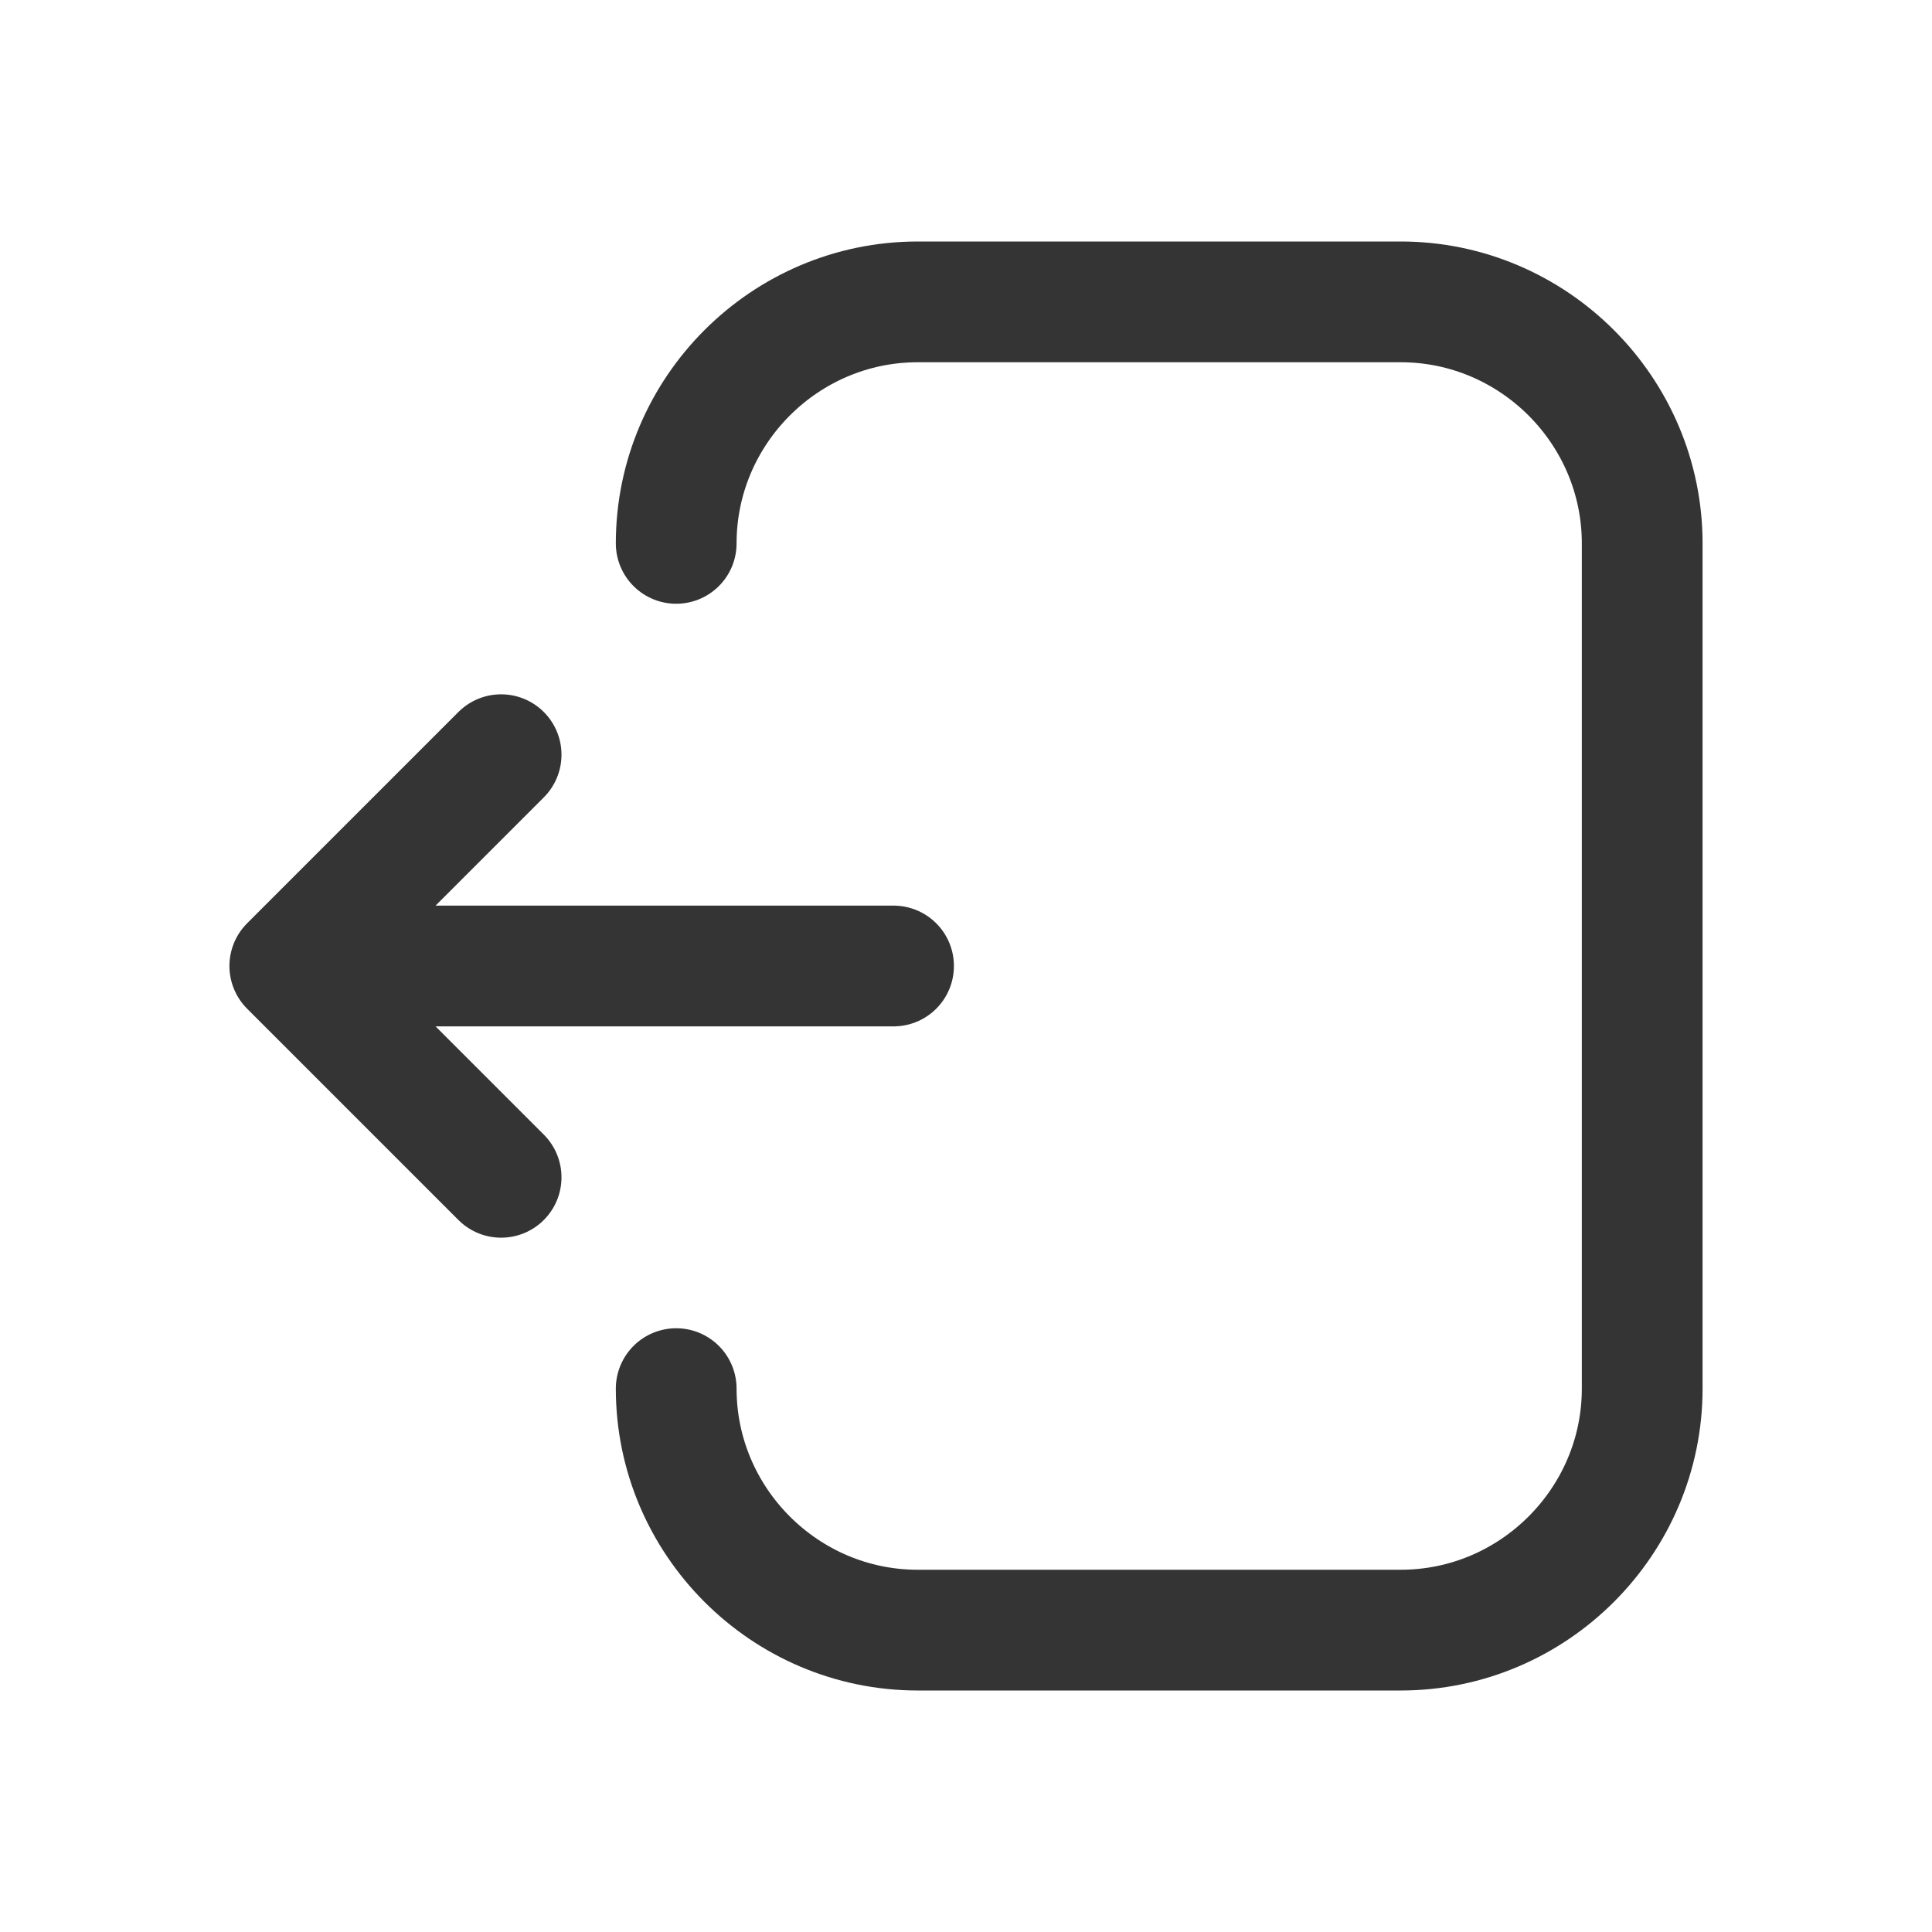
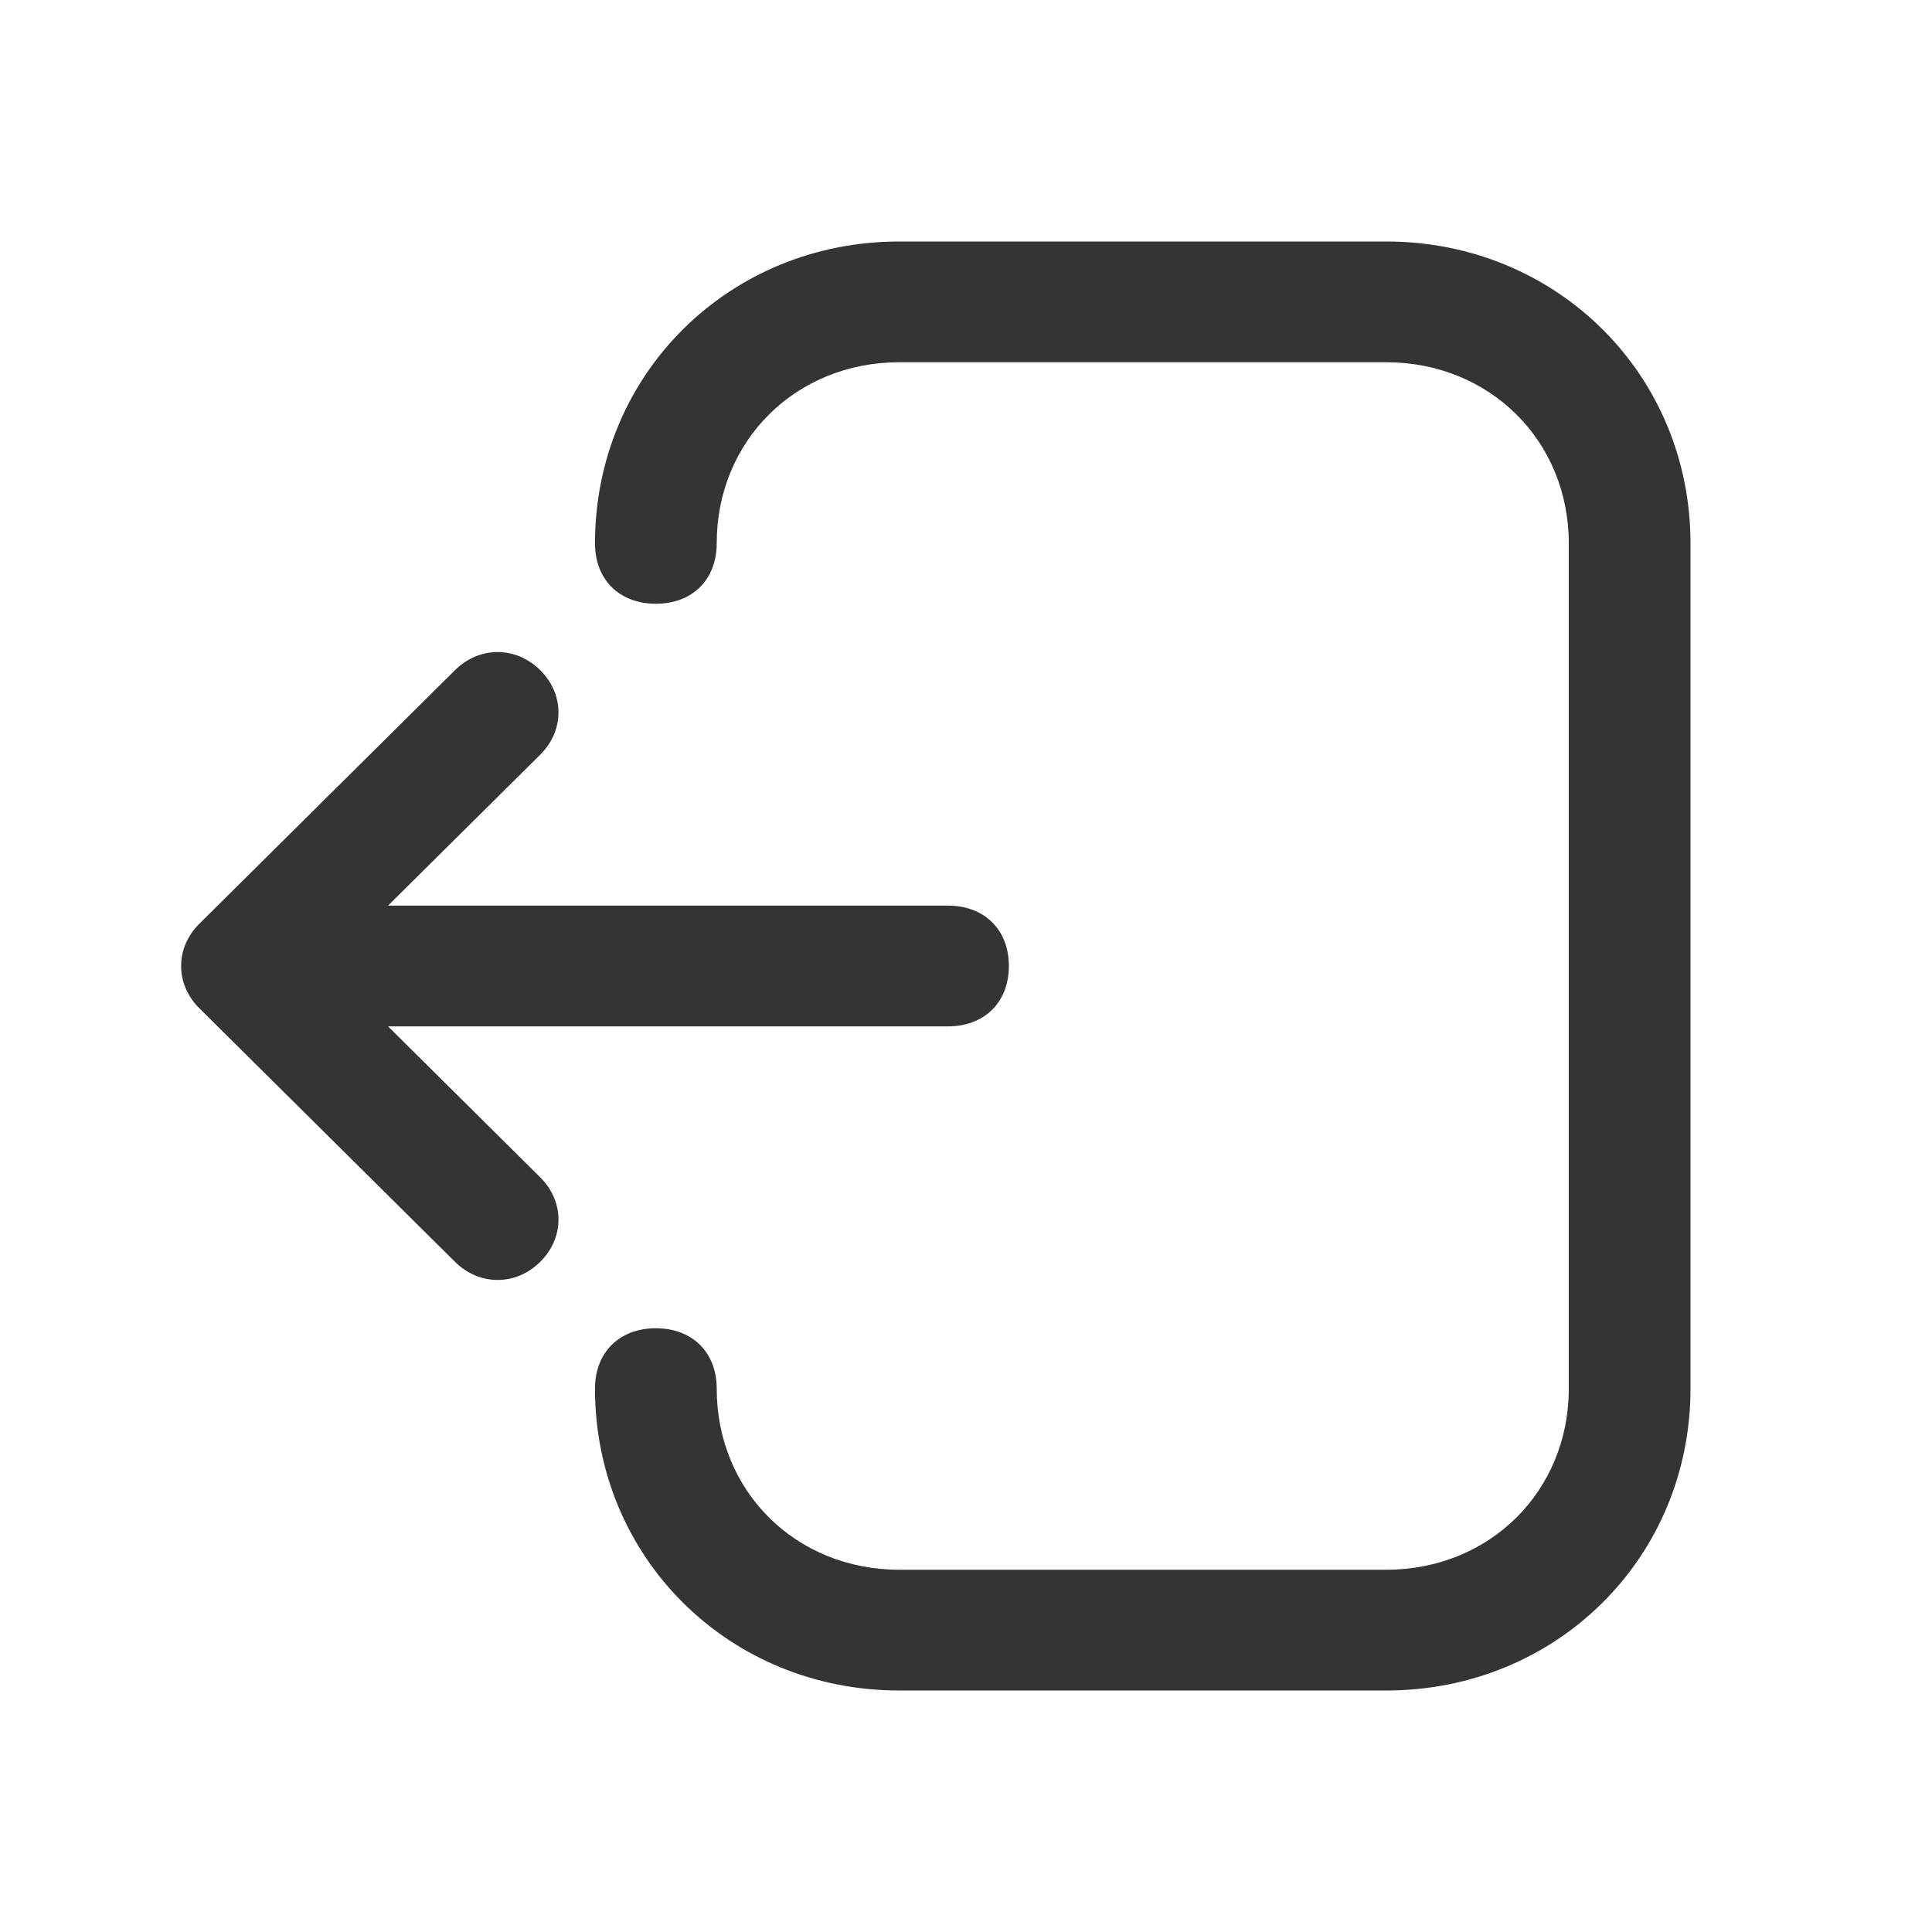
<svg xmlns="http://www.w3.org/2000/svg" width="32" height="32" viewBox="0 0 32 32" fill="none">
-   <path d="M14.8 16H4.8L8.3 19.5L4.8 16L8.3 12.5" stroke="#343434" stroke-width="2" stroke-miterlimit="10" stroke-linecap="round" stroke-linejoin="round" />
-   <path d="M11.2 23C11.2 25.2 13 27 15.2 27H23.2C25.4 27 27.2 25.2 27.2 23V9C27.2 6.8 25.4 5 23.2 5H15.2C13 5 11.2 6.8 11.2 9" stroke="#343434" stroke-width="2" stroke-miterlimit="10" stroke-linecap="round" stroke-linejoin="round" />
+   <path d="M22.96 4H14.895C12.073 4 9.855 6.2 9.855 9C9.855 9.6 10.258 10 10.863 10C11.468 10 11.871 9.6 11.871 9C11.871 7.3 13.181 6 14.895 6H22.96C24.673 6 25.984 7.3 25.984 9V23C25.984 24.7 24.673 26 22.96 26H14.895C13.181 26 11.871 24.7 11.871 23C11.871 22.4 11.468 22 10.863 22C10.258 22 9.855 22.4 9.855 23C9.855 25.8 12.073 28 14.895 28H22.96C25.782 28 28 25.8 28 23V9C28 6.2 25.782 4 22.96 4Z" fill="#343434" />
+   <path d="M6.427 17H15.702C16.306 17 16.71 16.6 16.71 16C16.71 15.4 16.306 15 15.702 15H6.427L8.948 12.5C9.351 12.1 9.351 11.5 8.948 11.1C8.544 10.7 7.94 10.7 7.536 11.1L3.302 15.3C2.899 15.7 2.899 16.3 3.302 16.7L7.536 20.9C7.94 21.3 8.544 21.3 8.948 20.9C9.351 20.5 9.351 19.9 8.948 19.5L6.427 17Z" fill="#343434" />
</svg>
